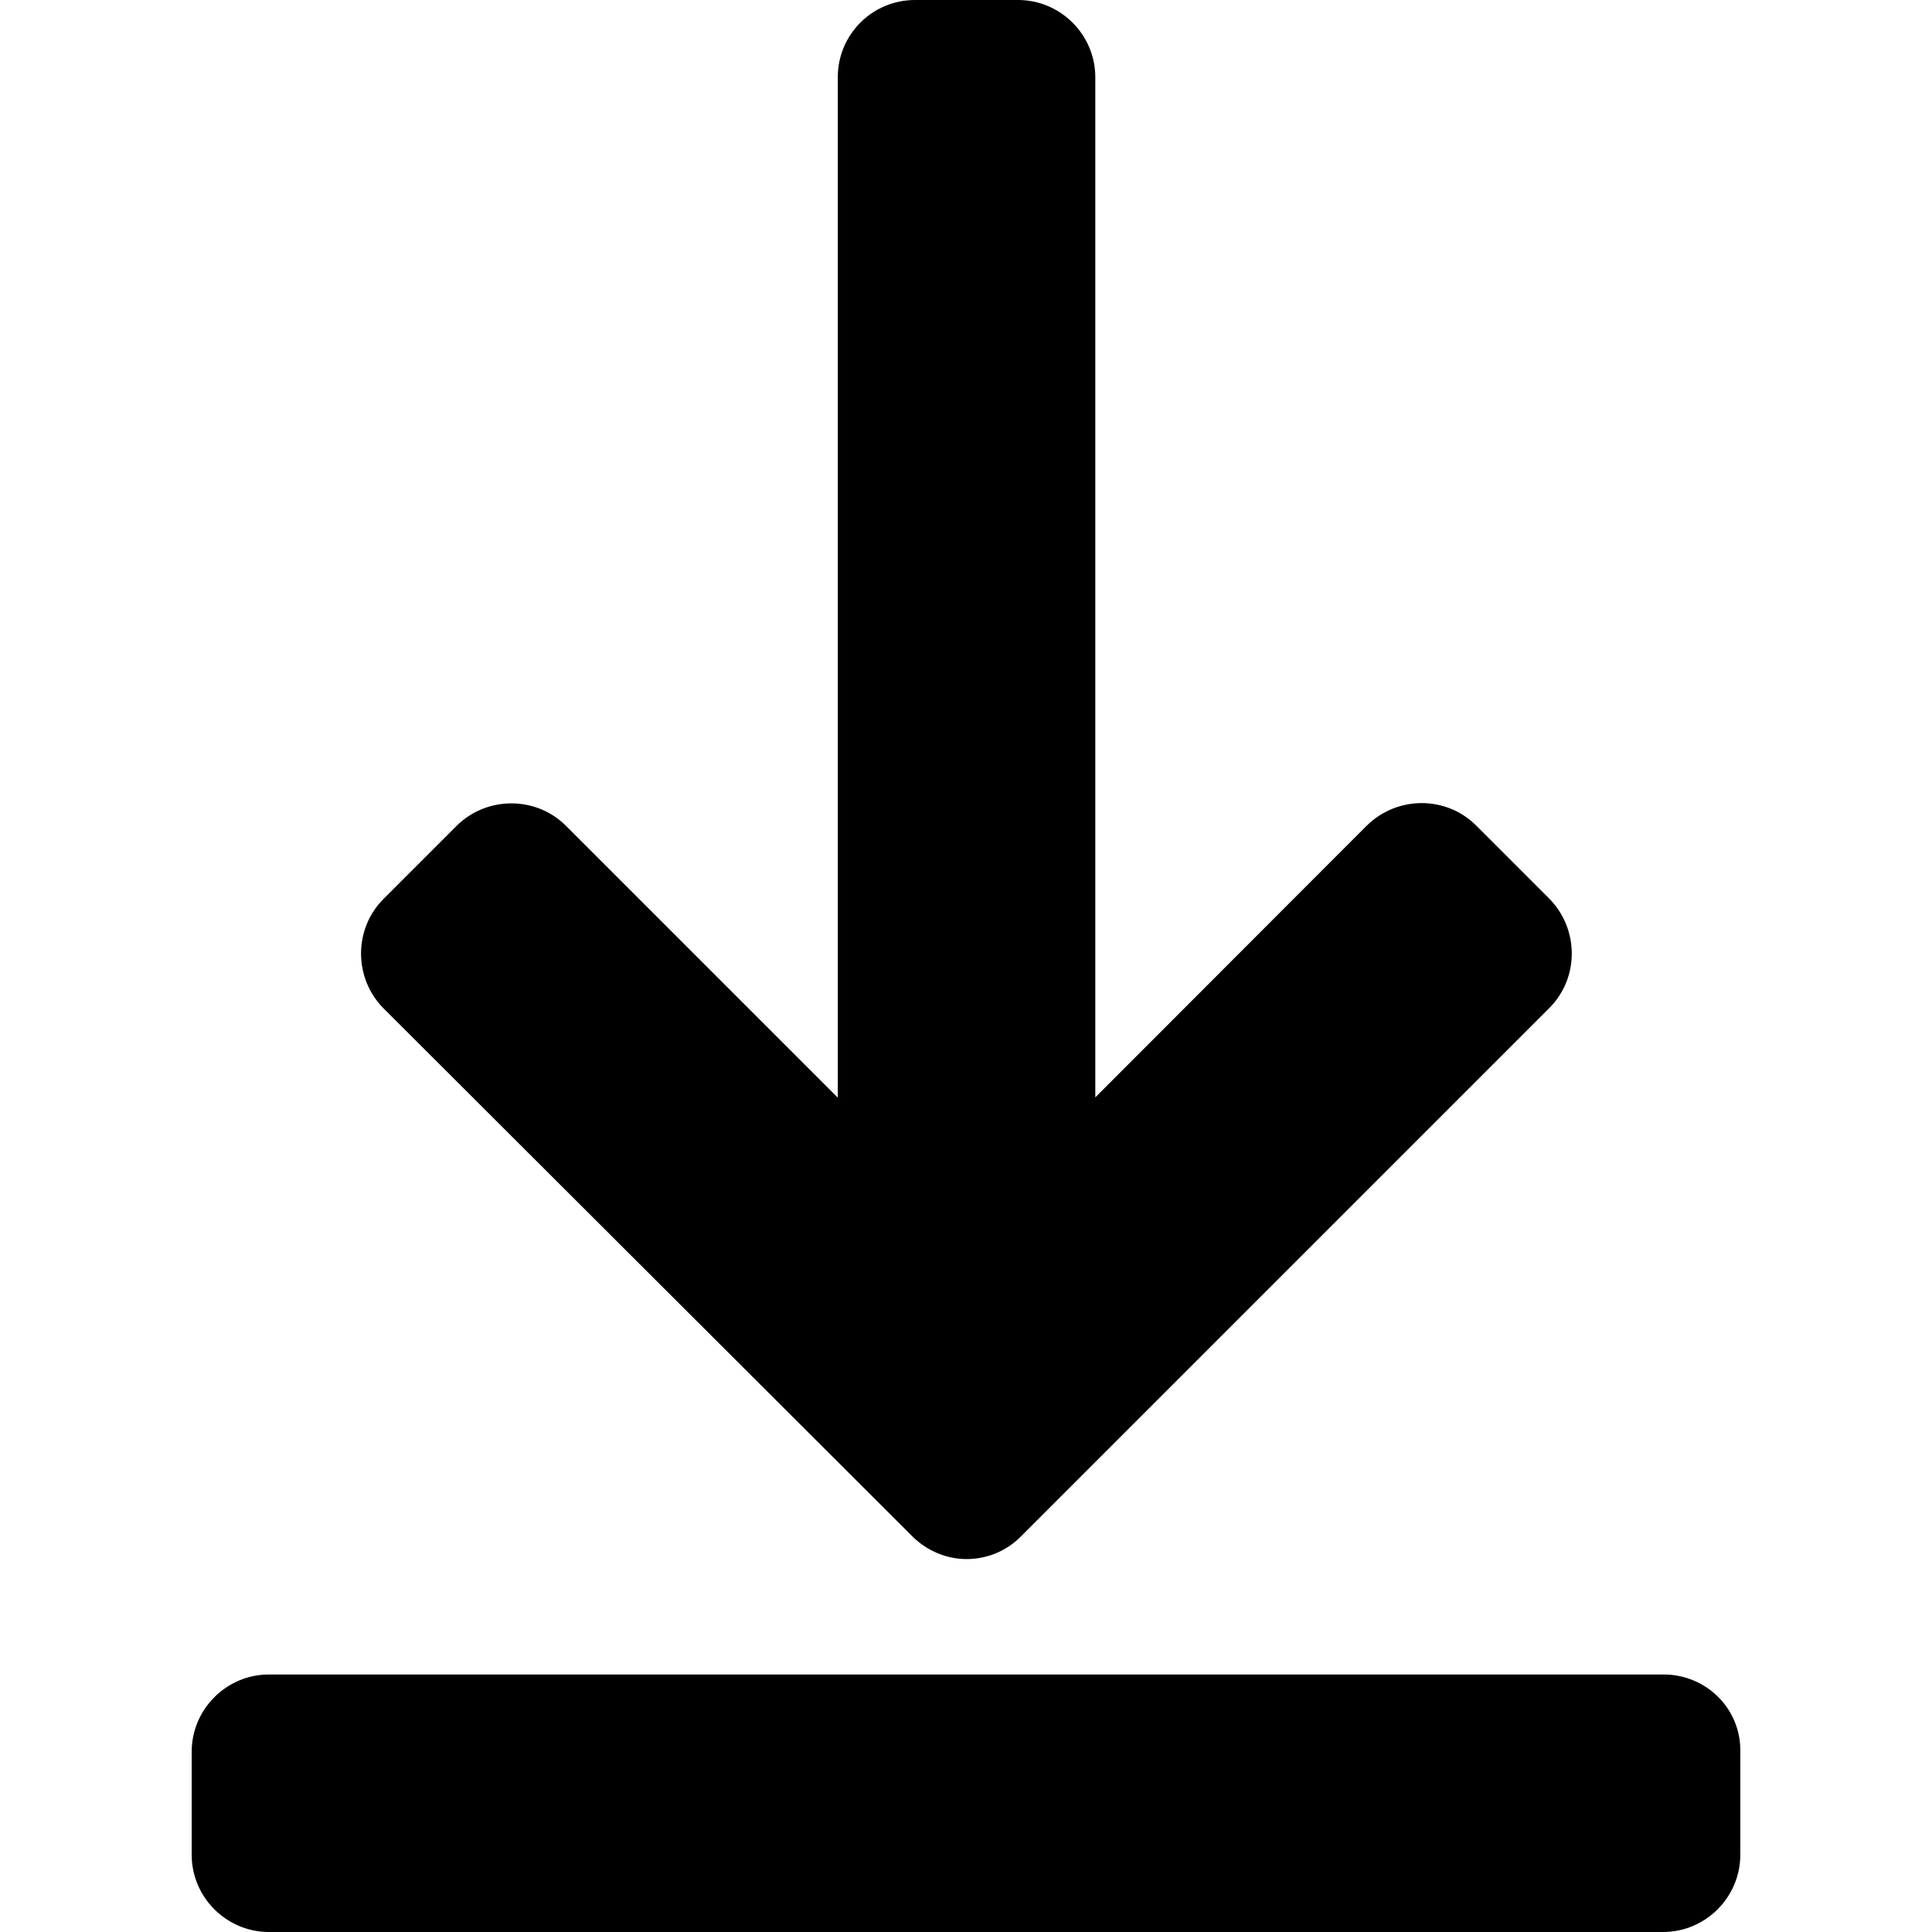
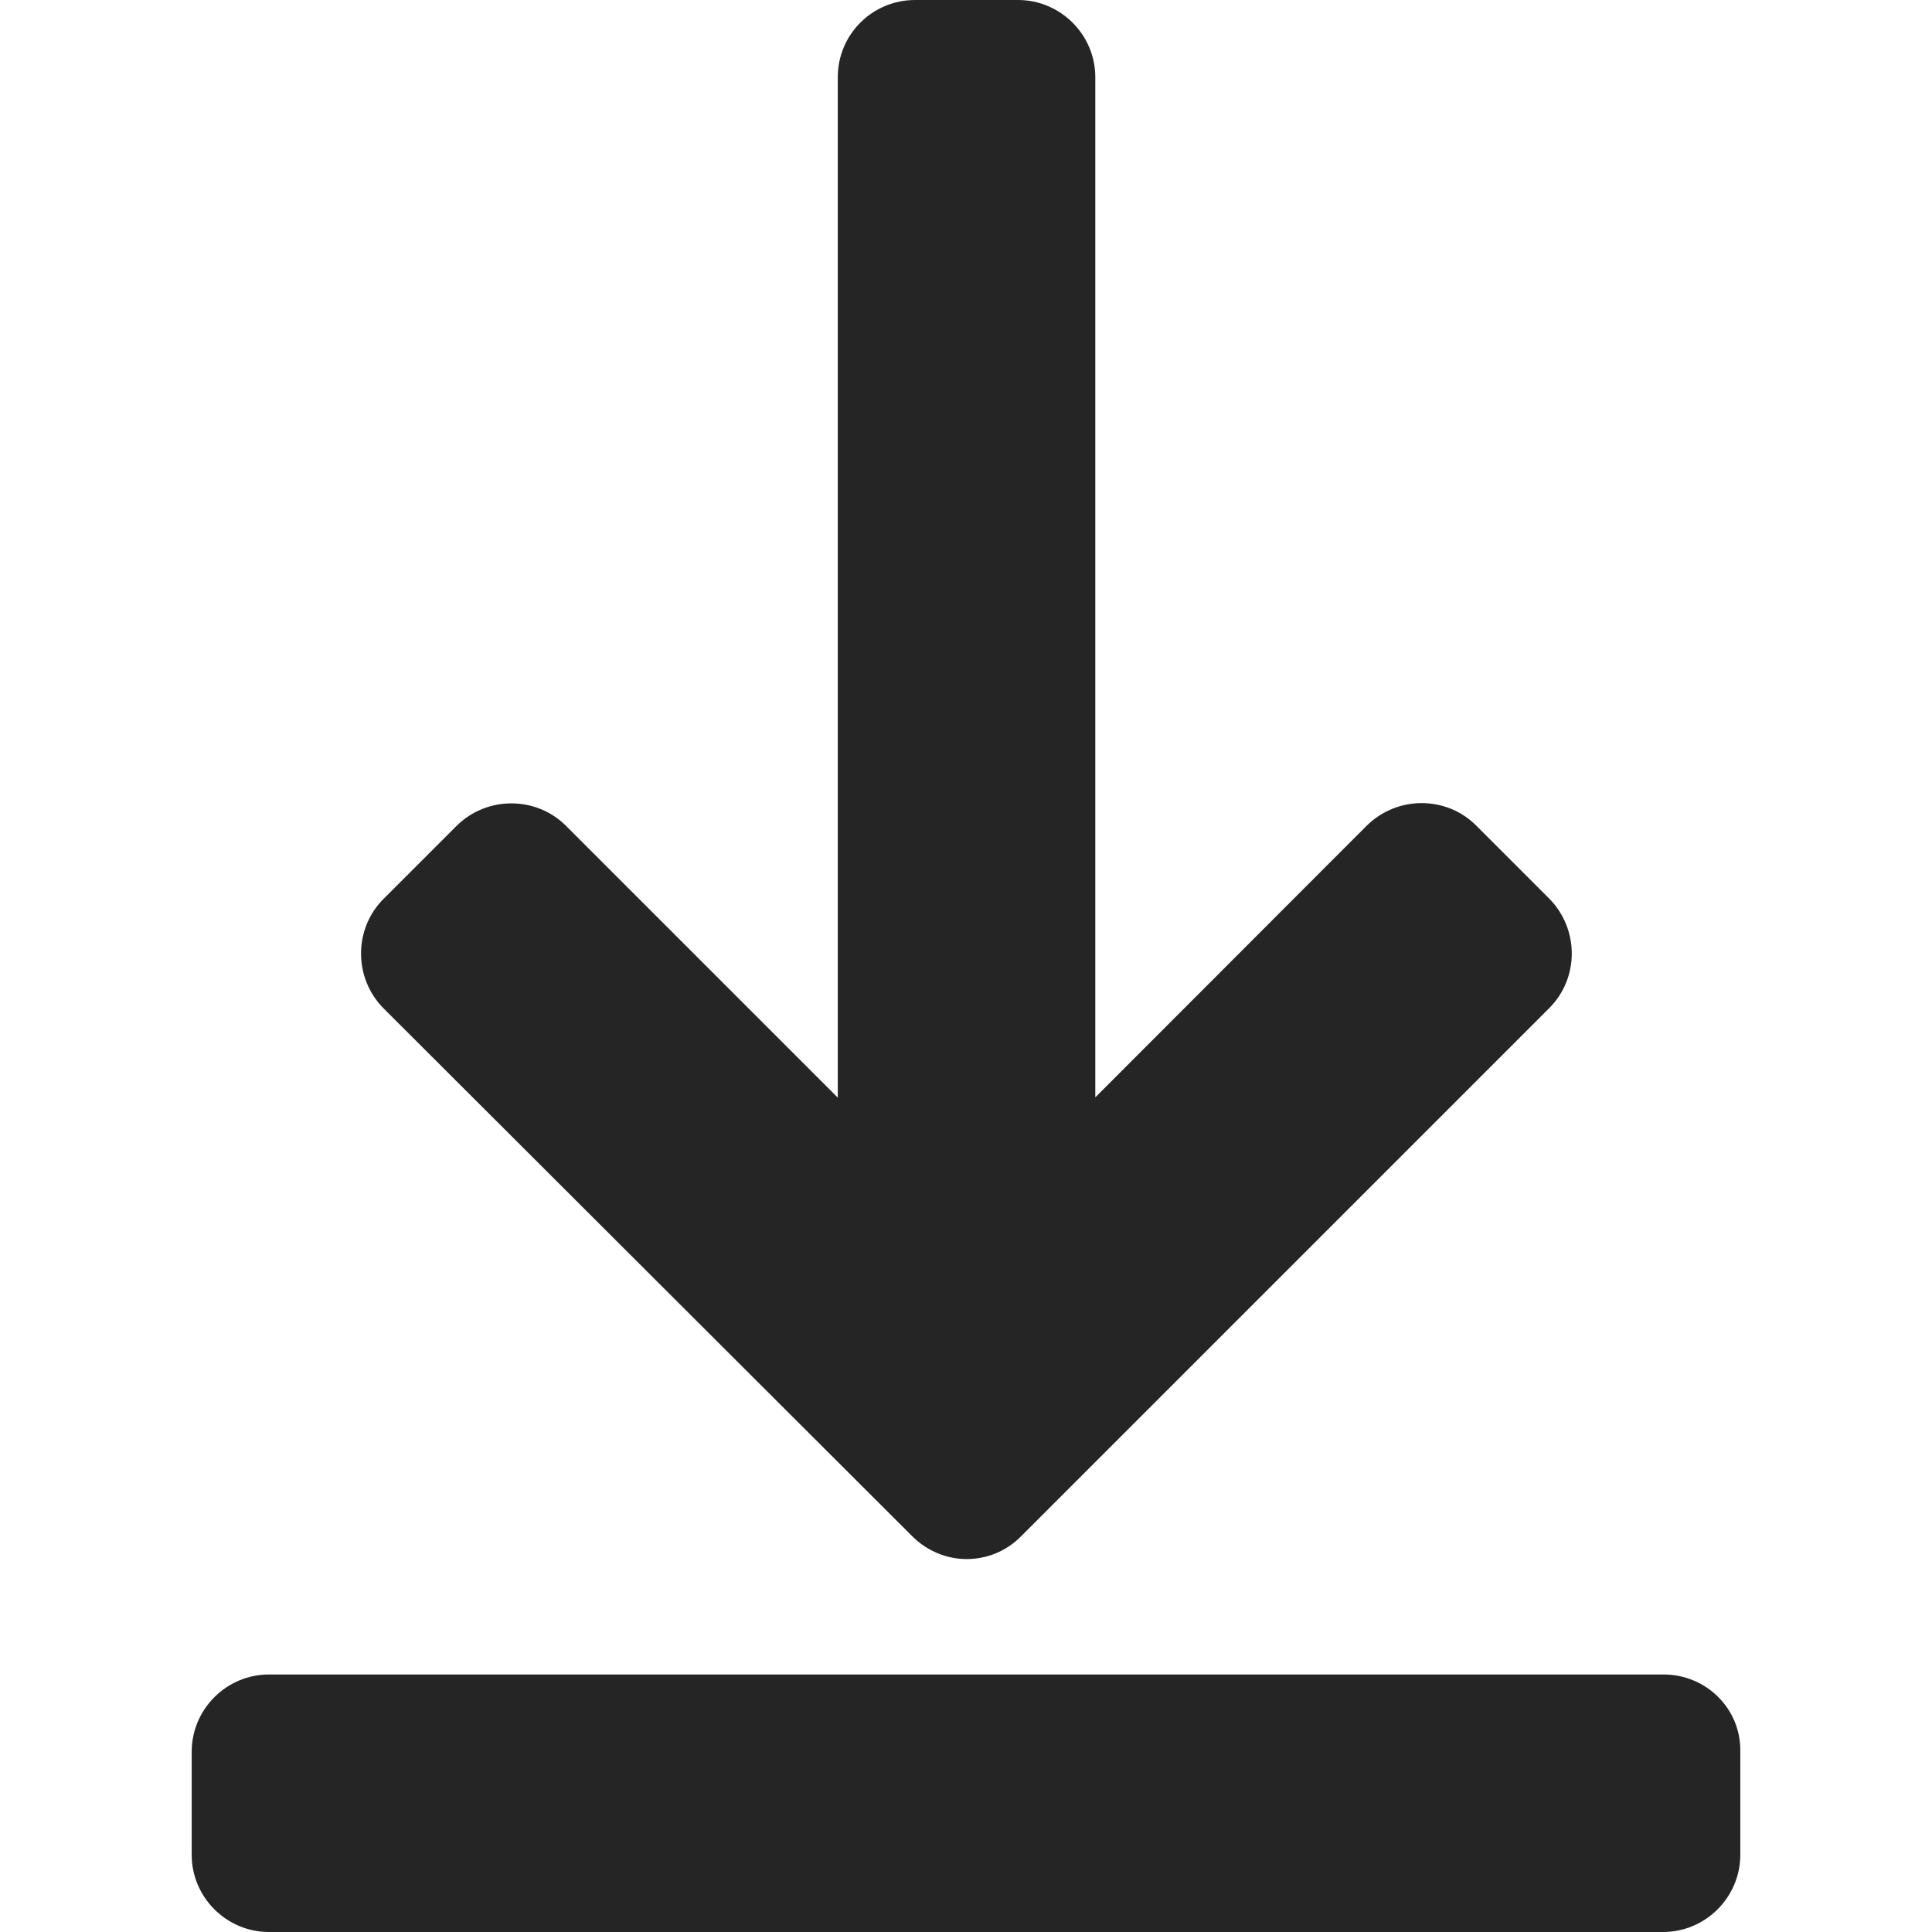
- <svg xmlns="http://www.w3.org/2000/svg" fill="#000000" version="1.1" id="downloadArrow" width="800px" height="800px" viewBox="0 0 537.794 537.795" xml:space="preserve">
+ <svg xmlns="http://www.w3.org/2000/svg" fill="#252525" version="1.1" id="downloadArrow" width="800px" height="800px" viewBox="0 0 537.794 537.795" xml:space="preserve">
  <g>
    <g>
      <path d="M463.091,466.114H74.854c-11.857,0-21.497,9.716-21.497,21.497v28.688c0,11.857,9.716,21.496,21.497,21.496h388.084    c11.857,0,21.496-9.716,21.496-21.496v-28.688C484.665,475.677,474.949,466.114,463.091,466.114z" />
      <path d="M253.94,427.635c4.208,4.208,9.716,6.35,15.147,6.35c5.508,0,11.016-2.142,15.147-6.35l147.033-147.033    c8.339-8.338,8.339-21.955,0-30.447l-20.349-20.349c-8.339-8.339-21.956-8.339-30.447,0l-75.582,75.659V21.497    C304.889,9.639,295.173,0,283.393,0h-28.688c-11.857,0-21.497,9.562-21.497,21.497v284.044l-75.658-75.659    c-8.339-8.338-22.032-8.338-30.447,0l-20.349,20.349c-8.338,8.338-8.338,22.032,0,30.447L253.94,427.635z" />
    </g>
  </g>
</svg>
